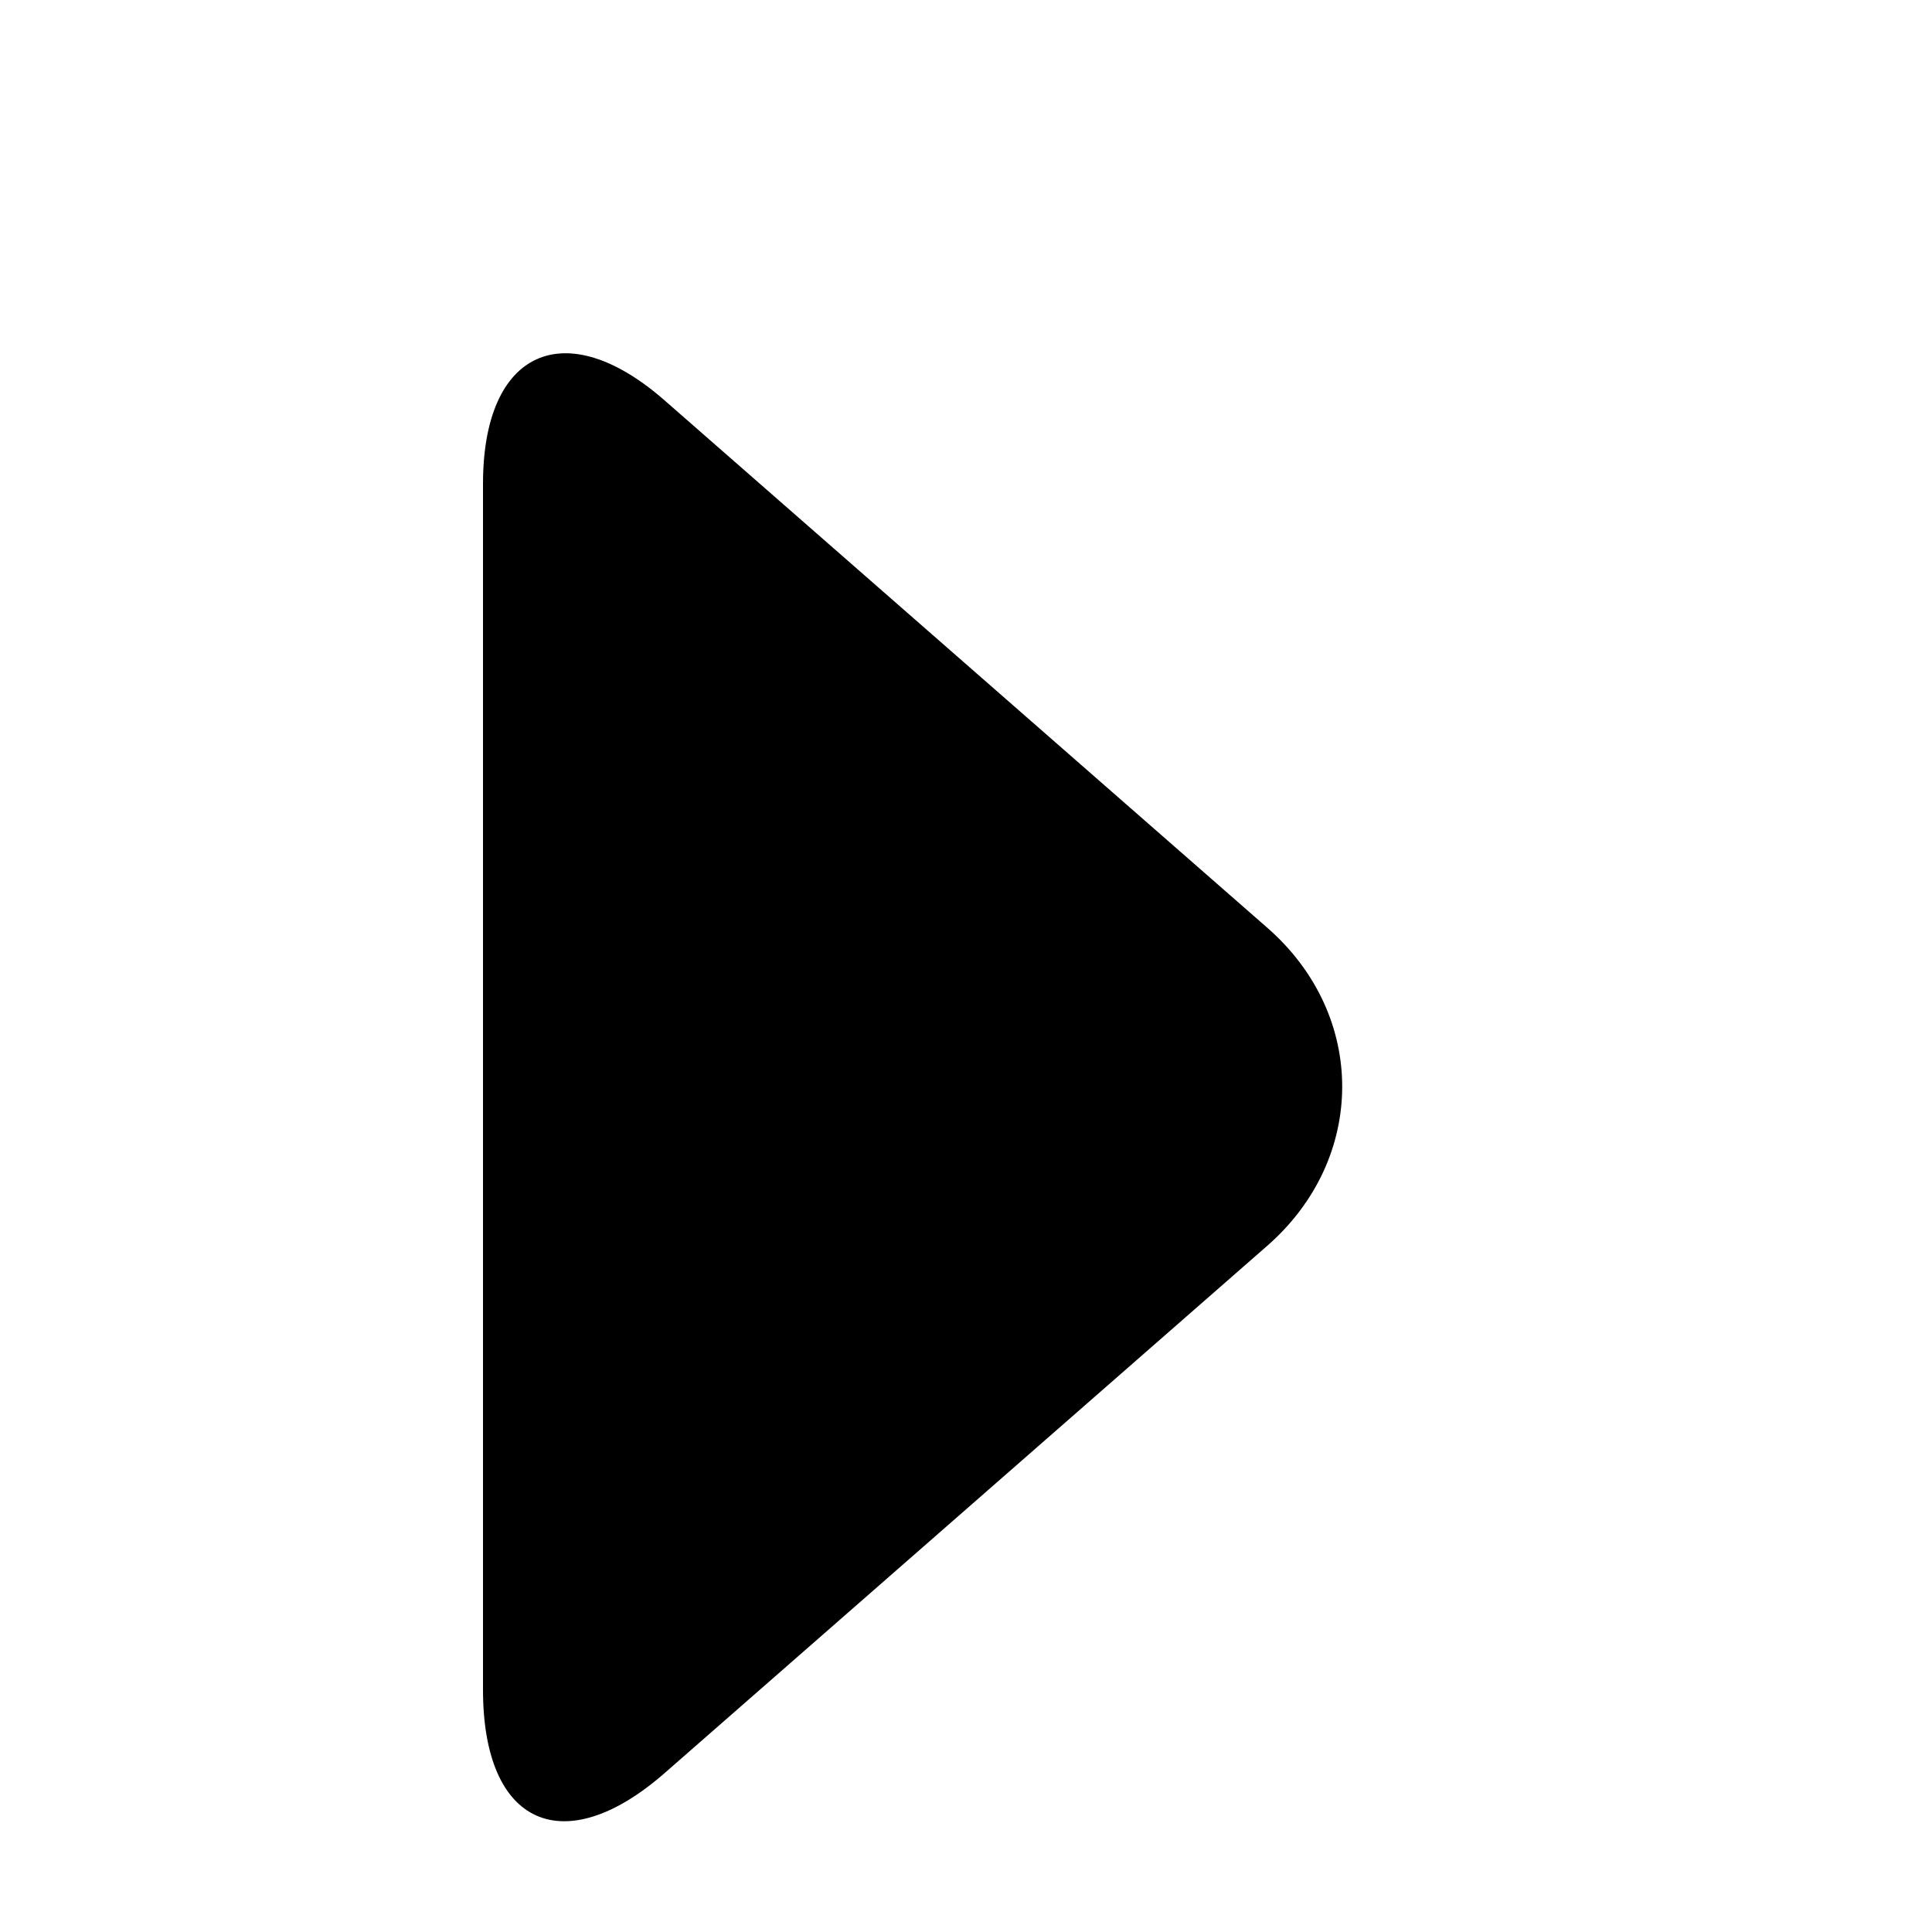
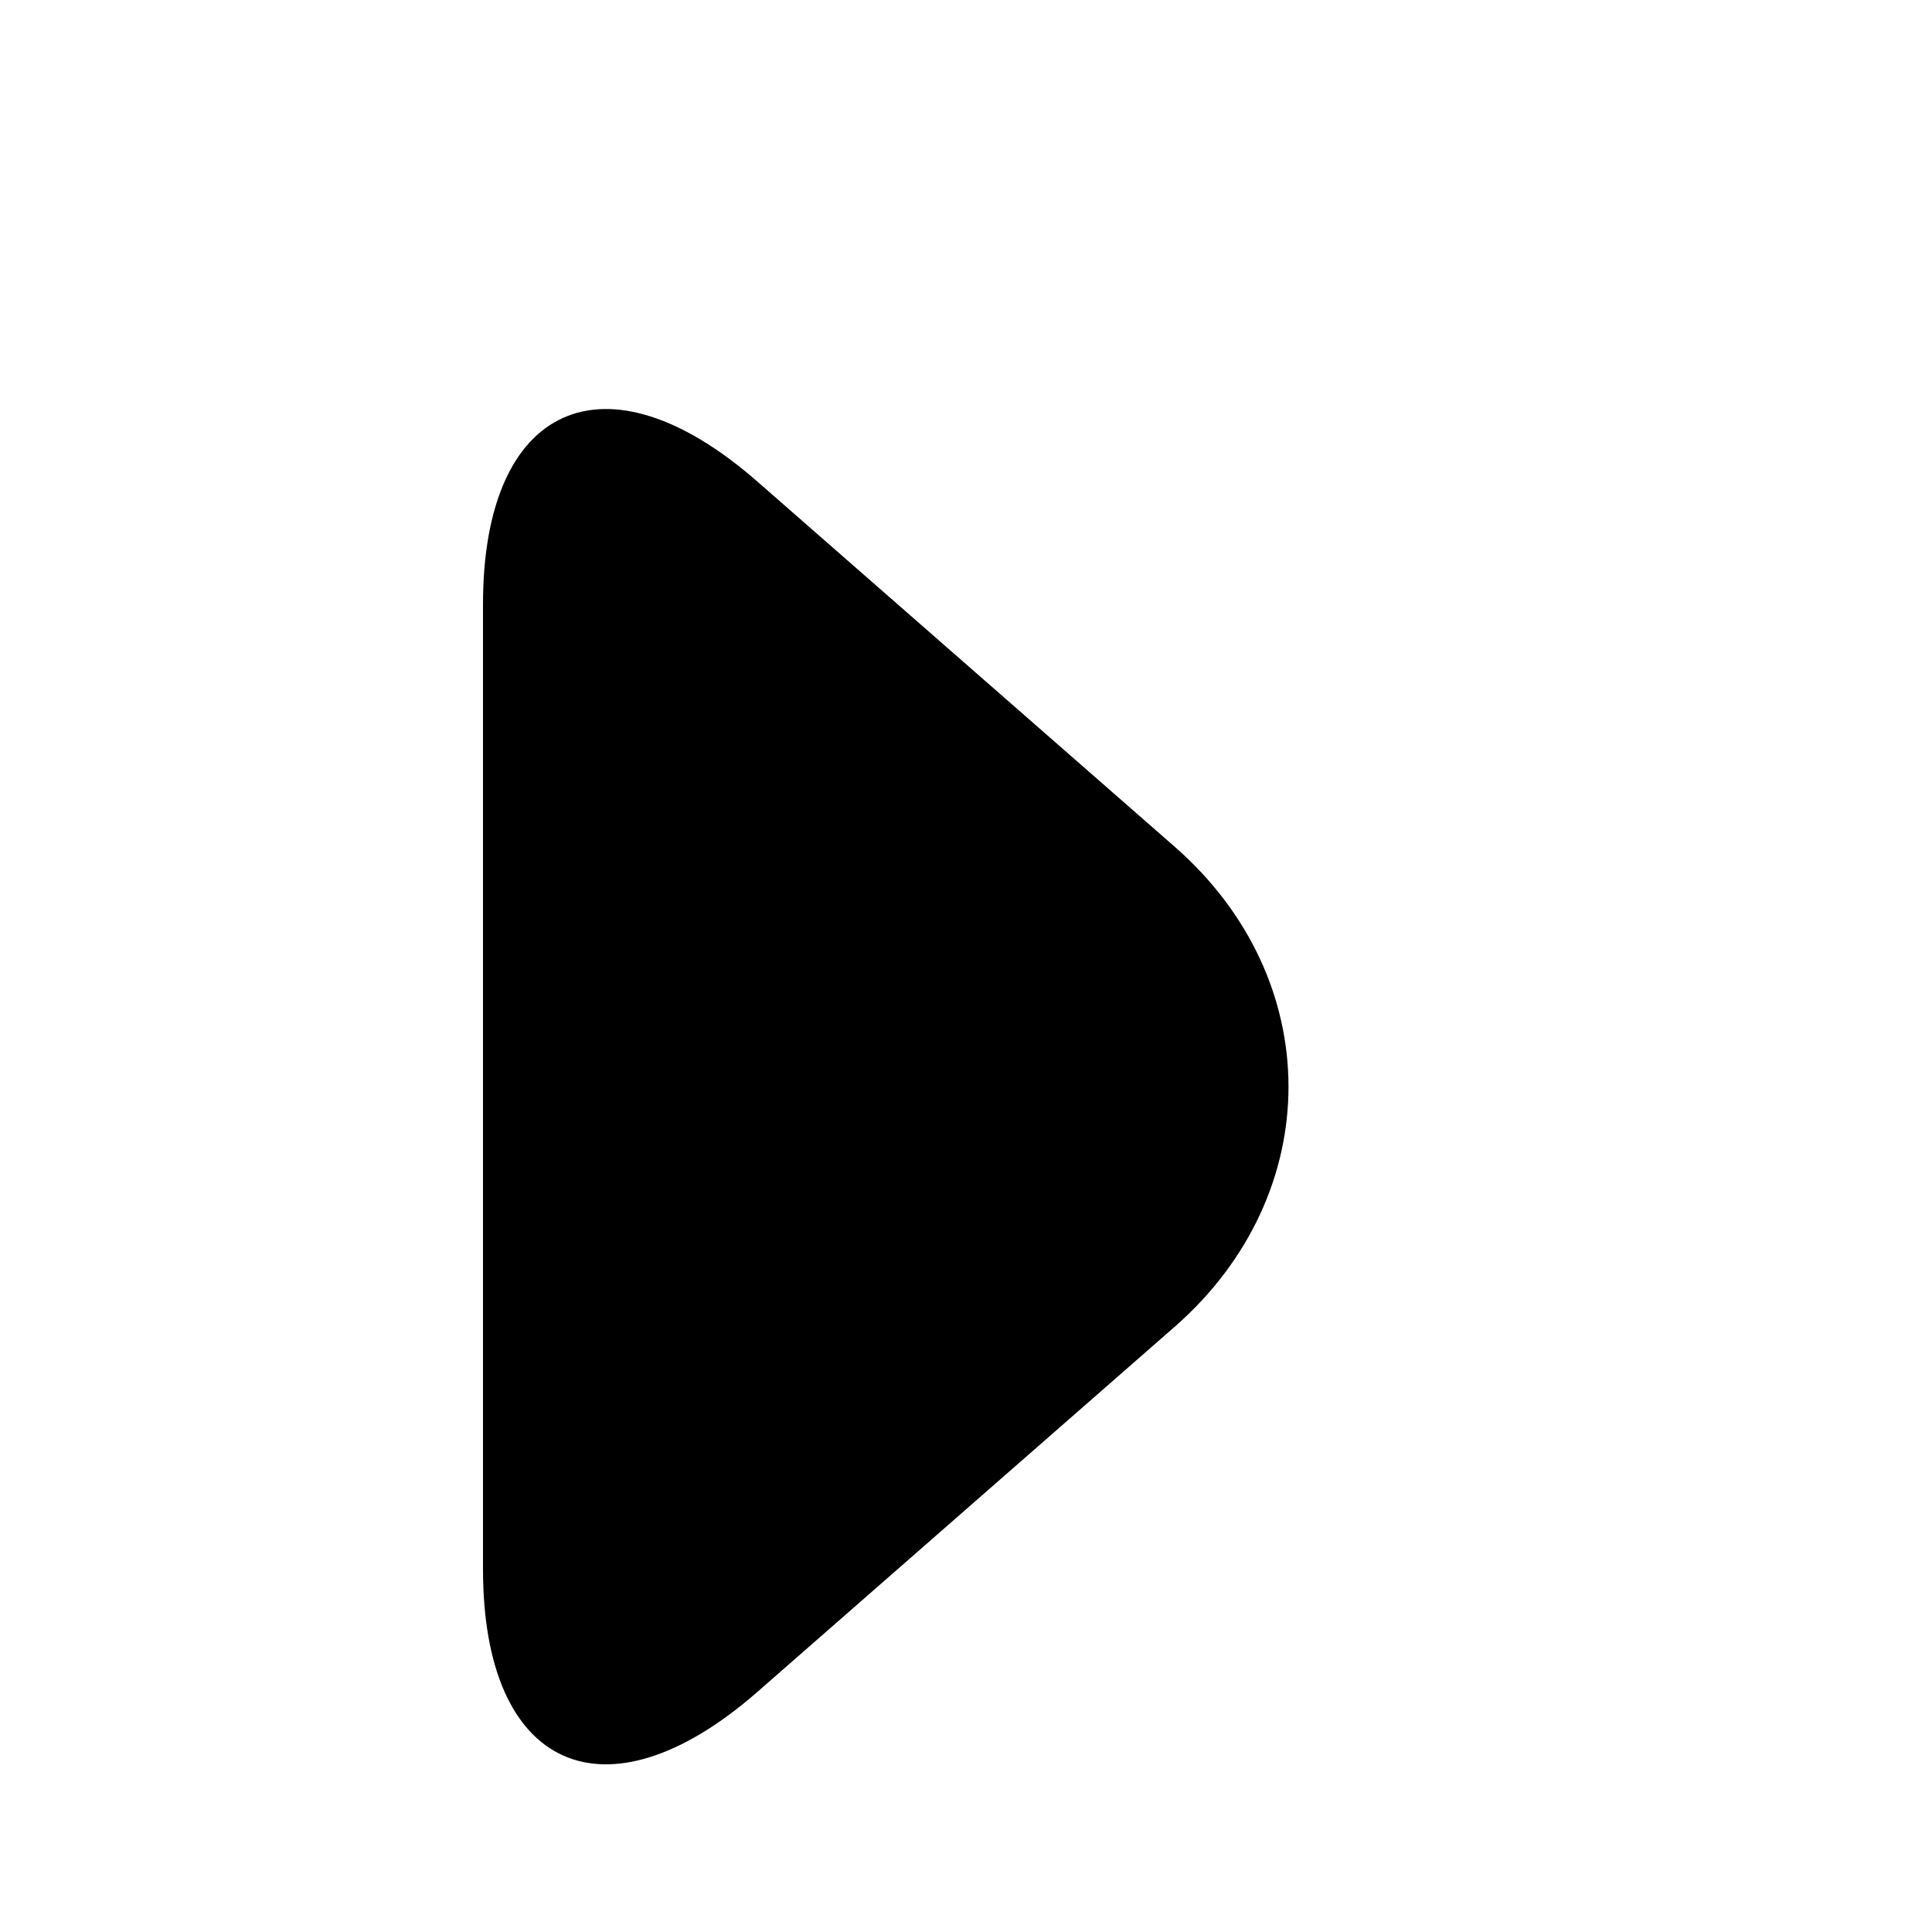
<svg xmlns="http://www.w3.org/2000/svg" width="8px" height="8px" viewBox="0 0 8 8" version="1.1">
  <defs />
  <g id="Icons" stroke="none" stroke-width="1" fill="none" fill-rule="evenodd">
    <g id="Style-guide---Desktop---Icons-2" transform="translate(-550, -1030)">
      <g id="kb-iconfont-caret-right-8" transform="translate(550, 1030)">
        <rect id="icon-area" fill="#D8D8D8" opacity="0" x="0" y="0" width="8" height="8" />
-         <path d="M1.158,3.252 C0.795,2.837 0.938,2.5 1.503,2.5 L6.497,2.5 C7.051,2.5 7.202,2.841 6.842,3.252 L4.658,5.748 C4.295,6.163 3.702,6.159 3.342,5.748 L1.158,3.252 Z" id="arrow-collapsed" fill="#000000" transform="translate(4, 4.5) rotate(-90) translate(-4, -4.5) " />
+         <path d="M1.494,3.636 C0.945,3.008 1.171,2.5 2.002,2.5 L5.998,2.5 C6.828,2.5 7.057,3.007 6.506,3.636 L4.994,5.364 C4.445,5.992 3.557,5.993 3.006,5.364 L1.494,3.636 Z" id="arrow-collapsed" fill="#000000" transform="translate(4, 4.5) rotate(-90) translate(-4, -4.5) " />
      </g>
    </g>
  </g>
</svg>
